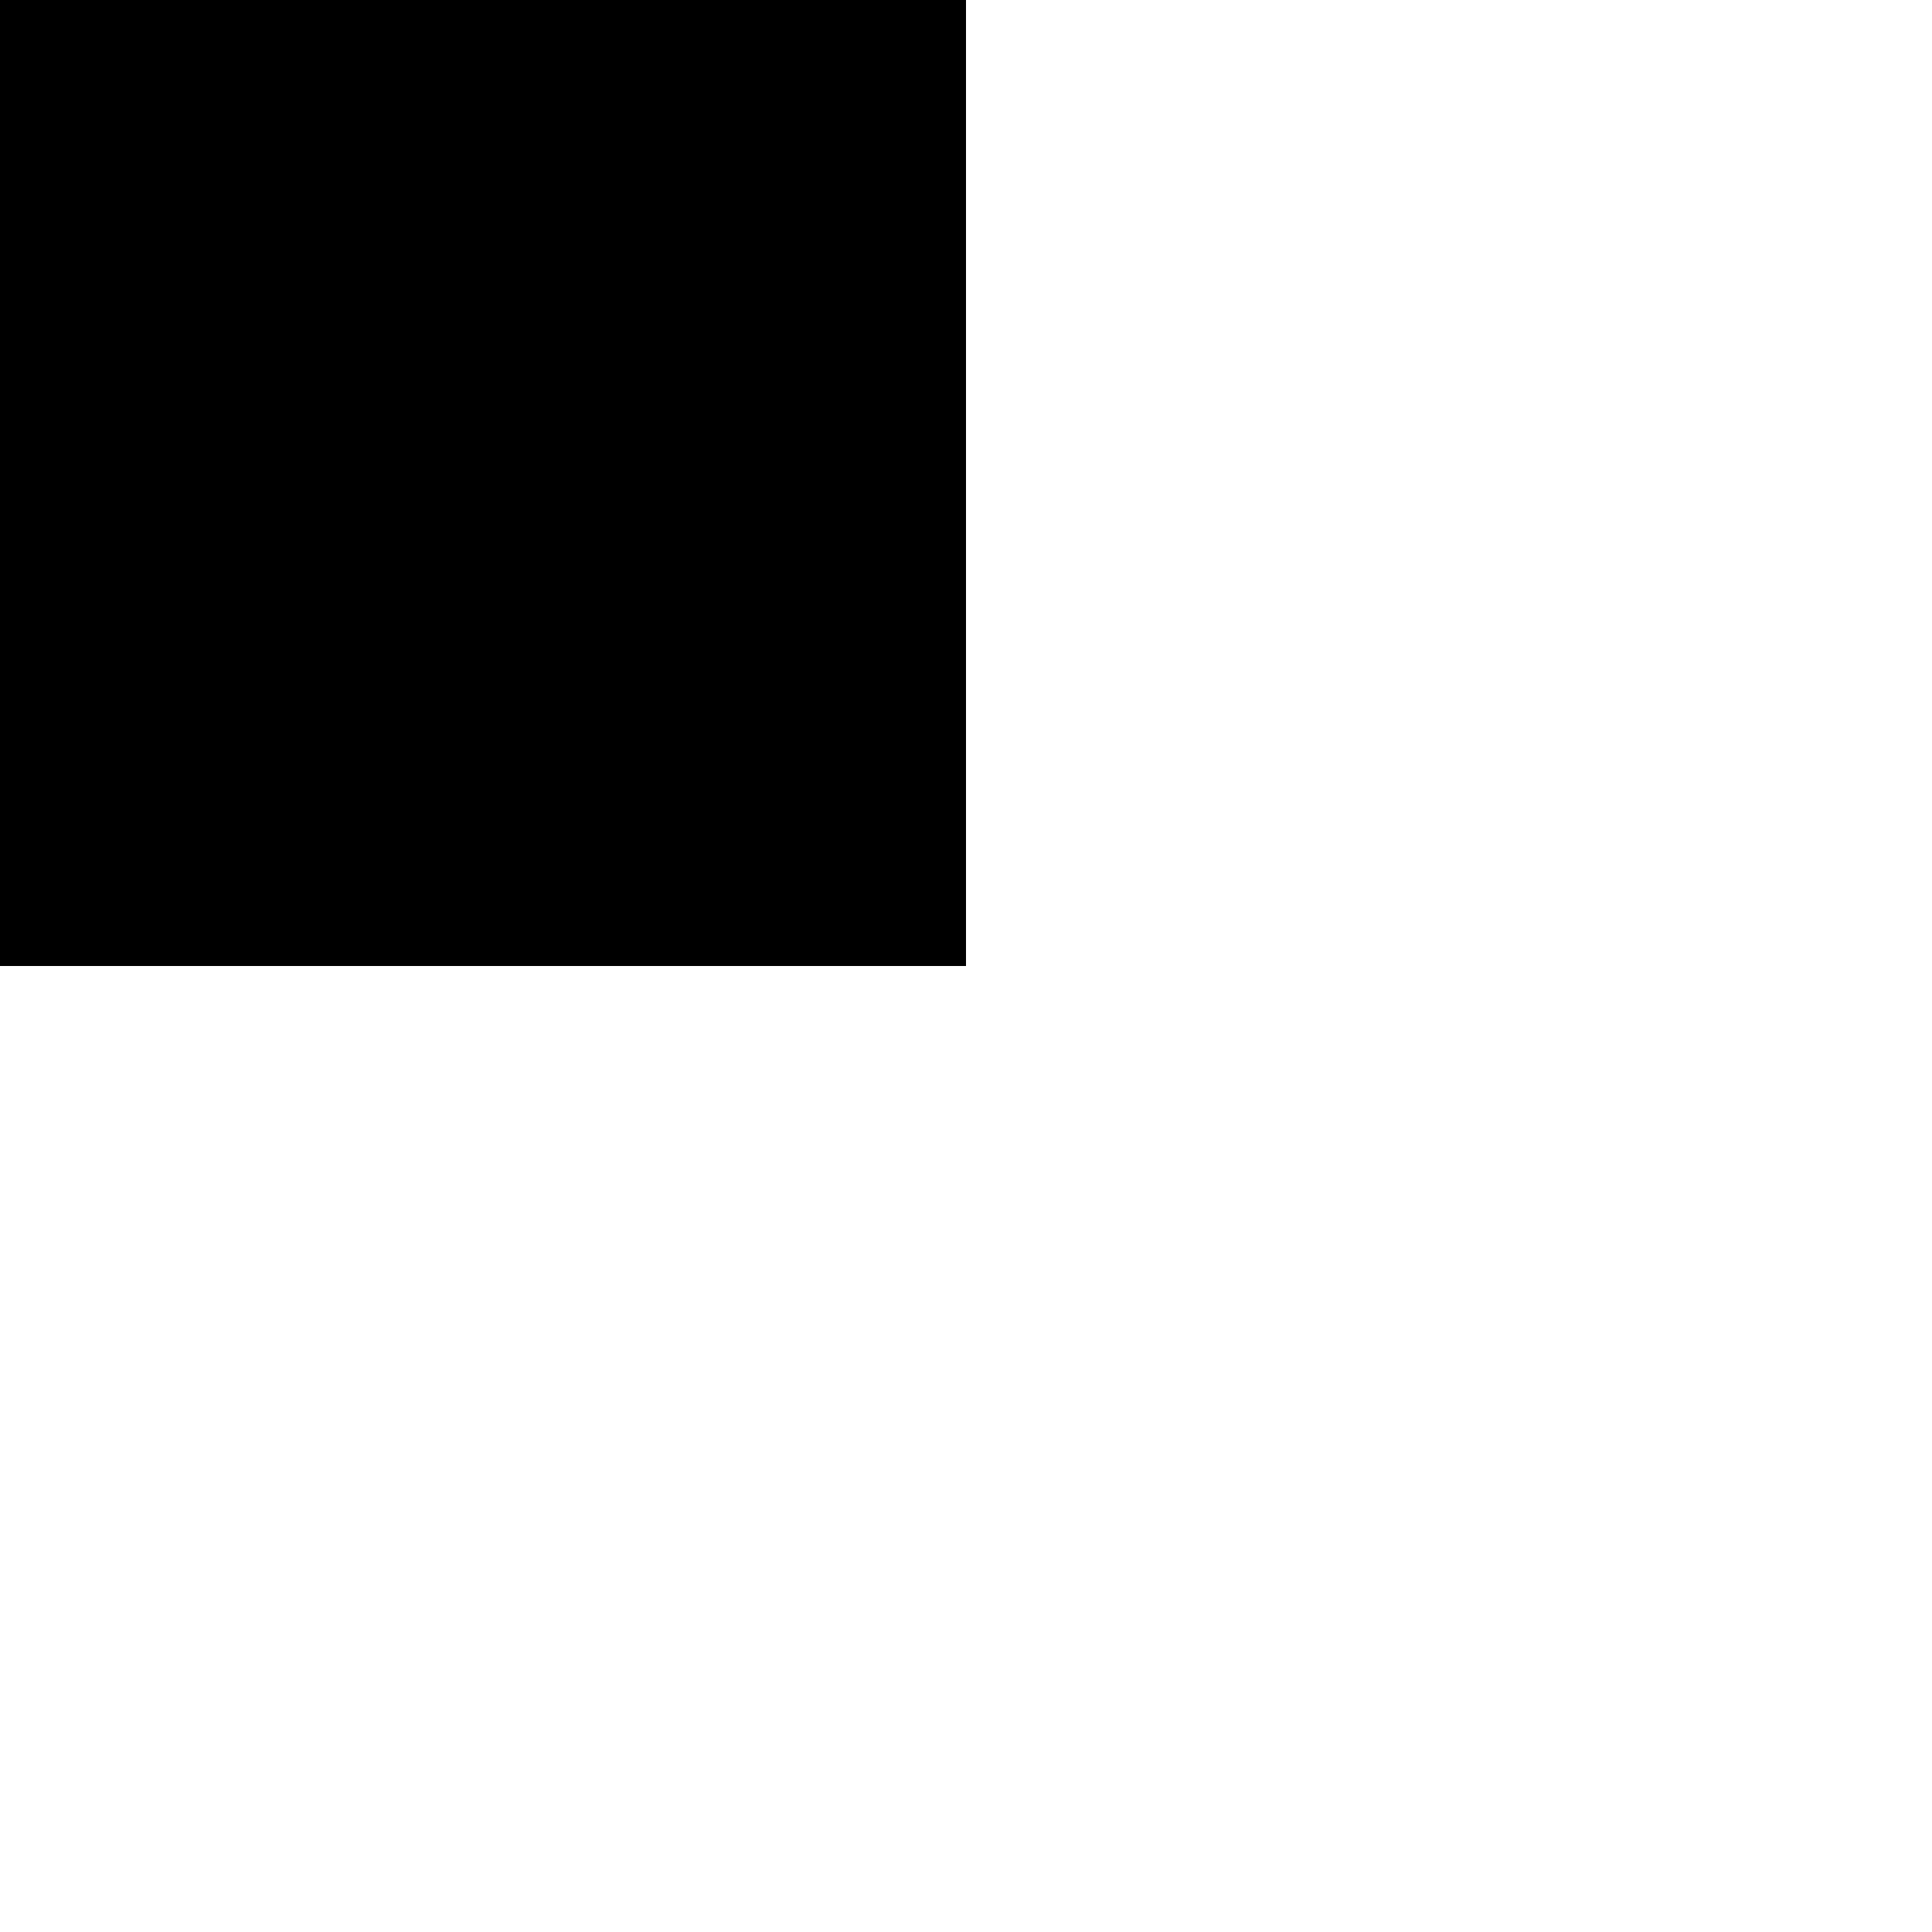
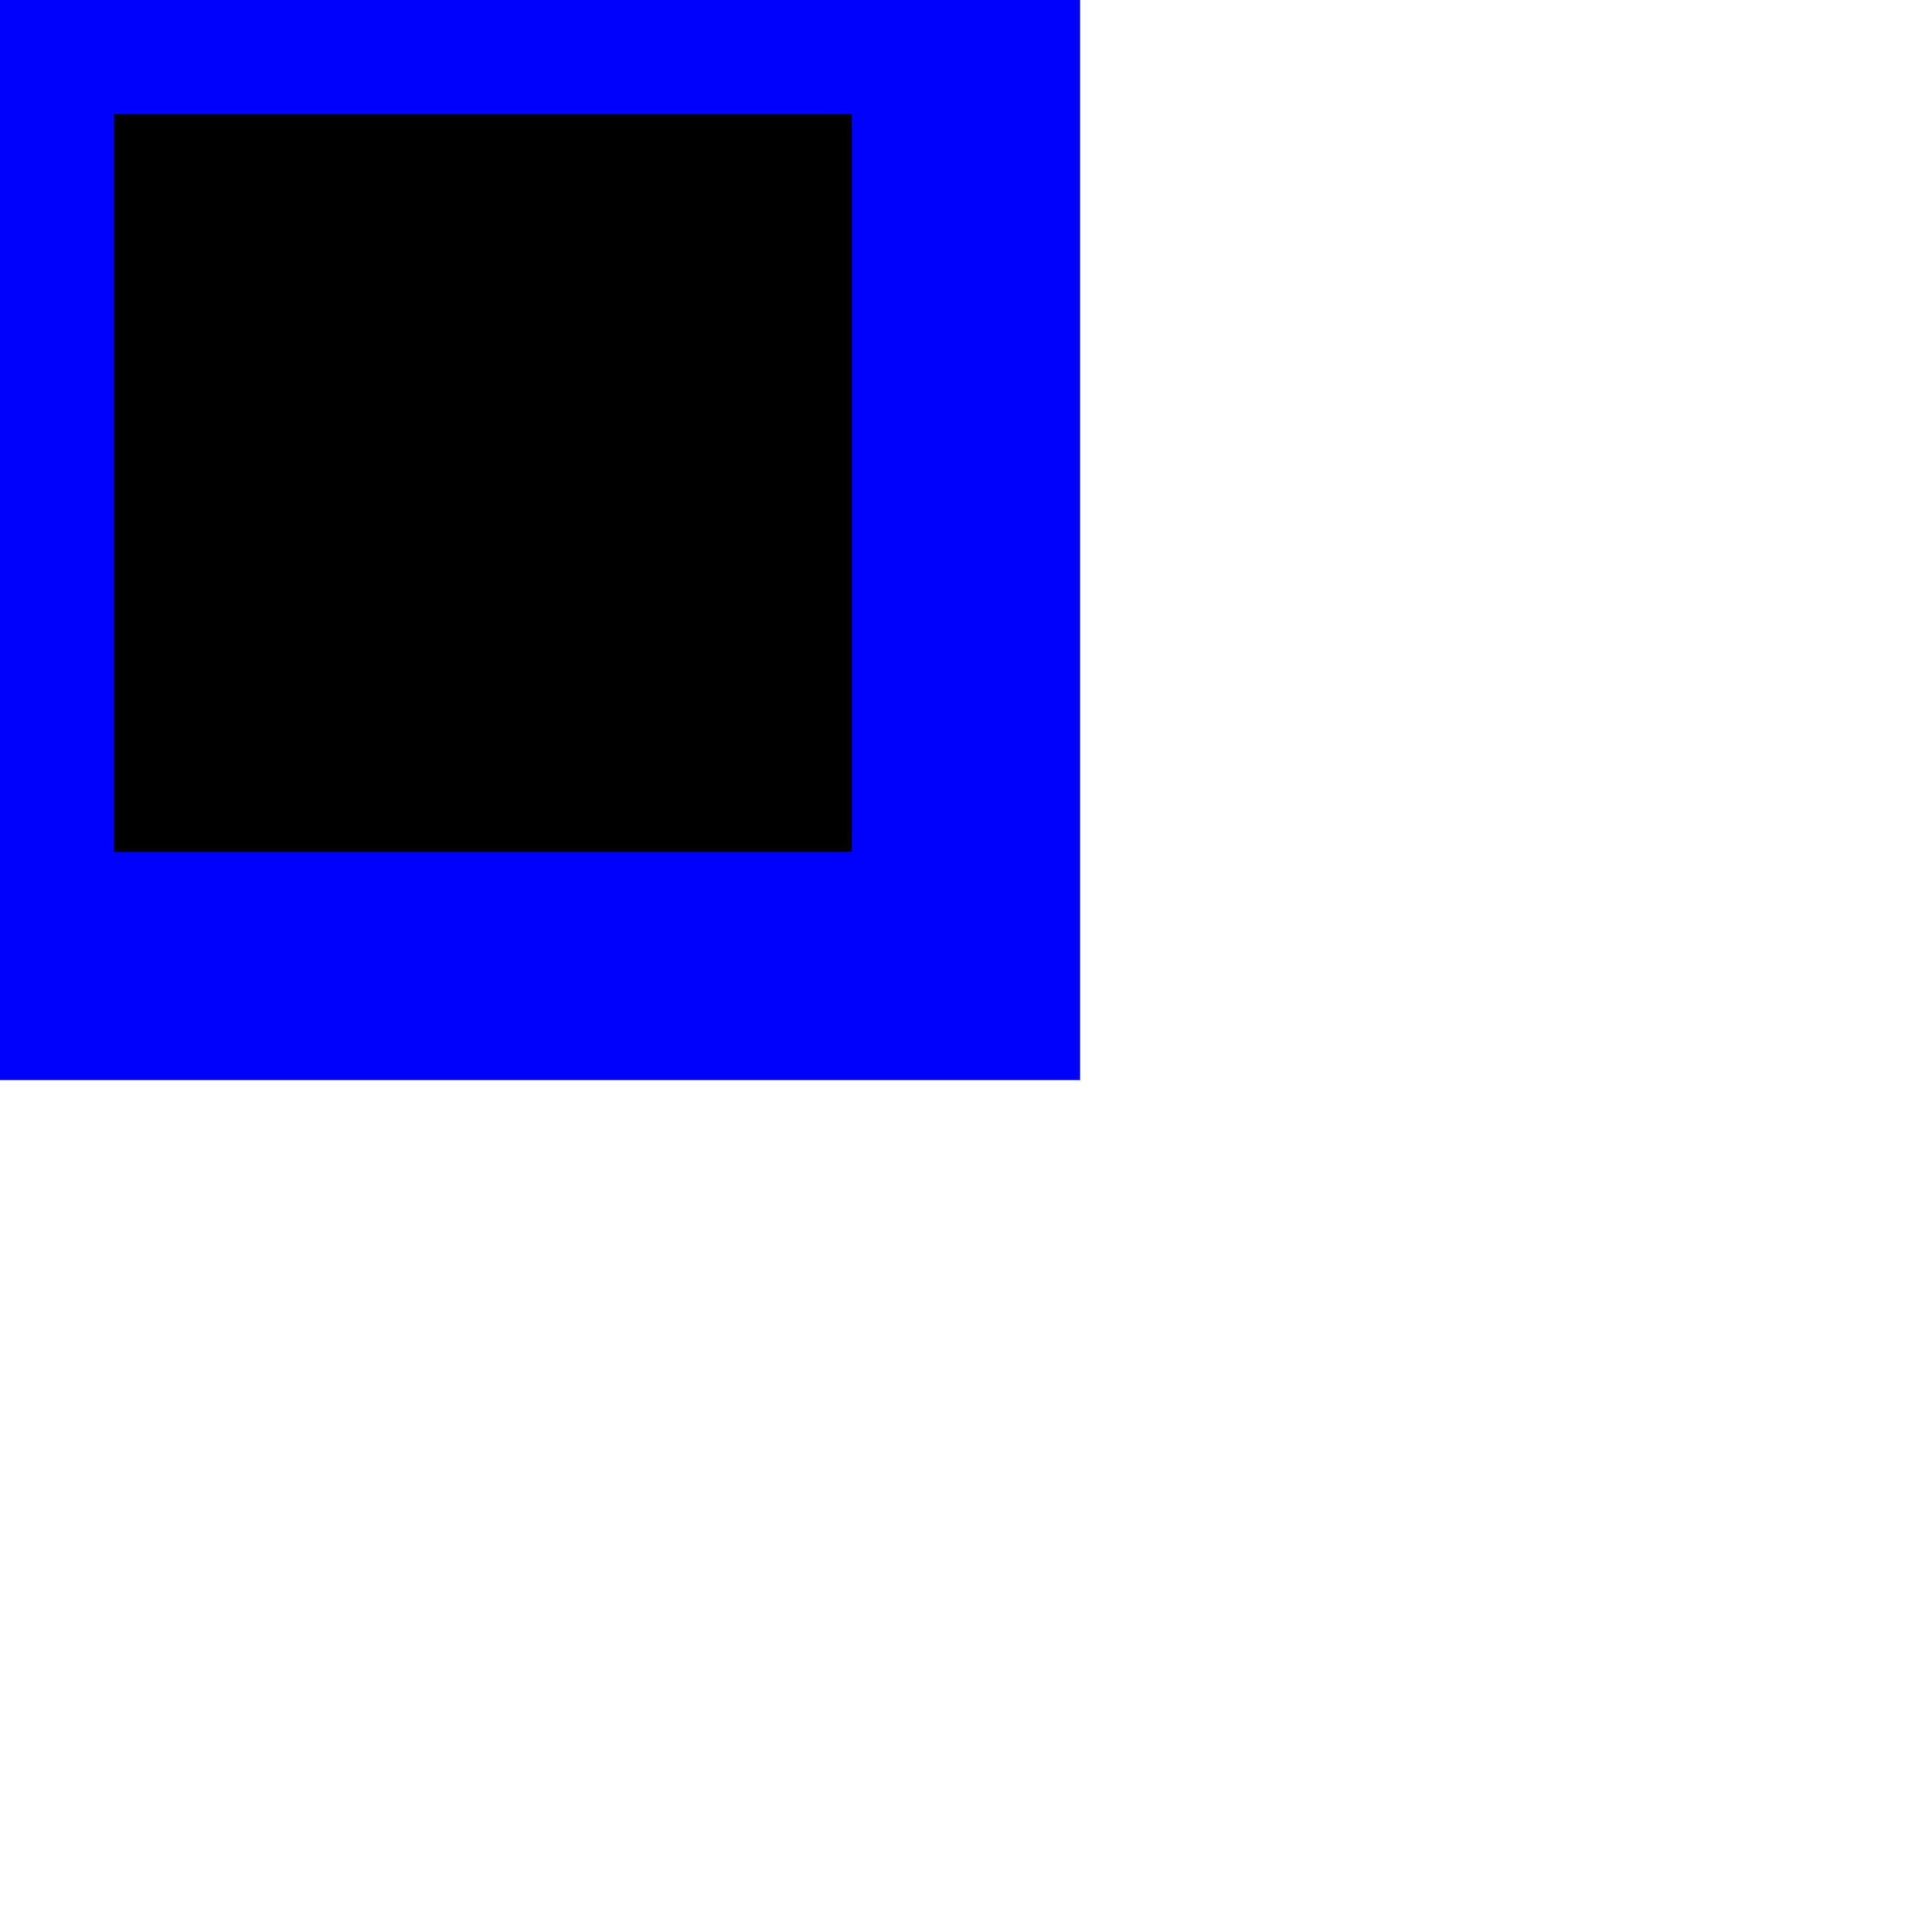
<svg xmlns="http://www.w3.org/2000/svg" width="64" height="64">
  <style type="text/css">
    @media (prefers-color-scheme: light) {
      rect { fill: yellow; }
    }
    @media not (prefers-color-scheme: light) {
      rect { fill: lightgreen; }
    }
  </style>
+   <style type="text/css">
+     rect { stroke: blue; }
+   </style>
+   <style type="text/css" media="(not (prefers-contrast: no-preference))">
+     rect { stroke-width: 2mm; }
+   </style>
  <rect x="0" y="0" width="50%" height="50%">
  </rect>
</svg>
